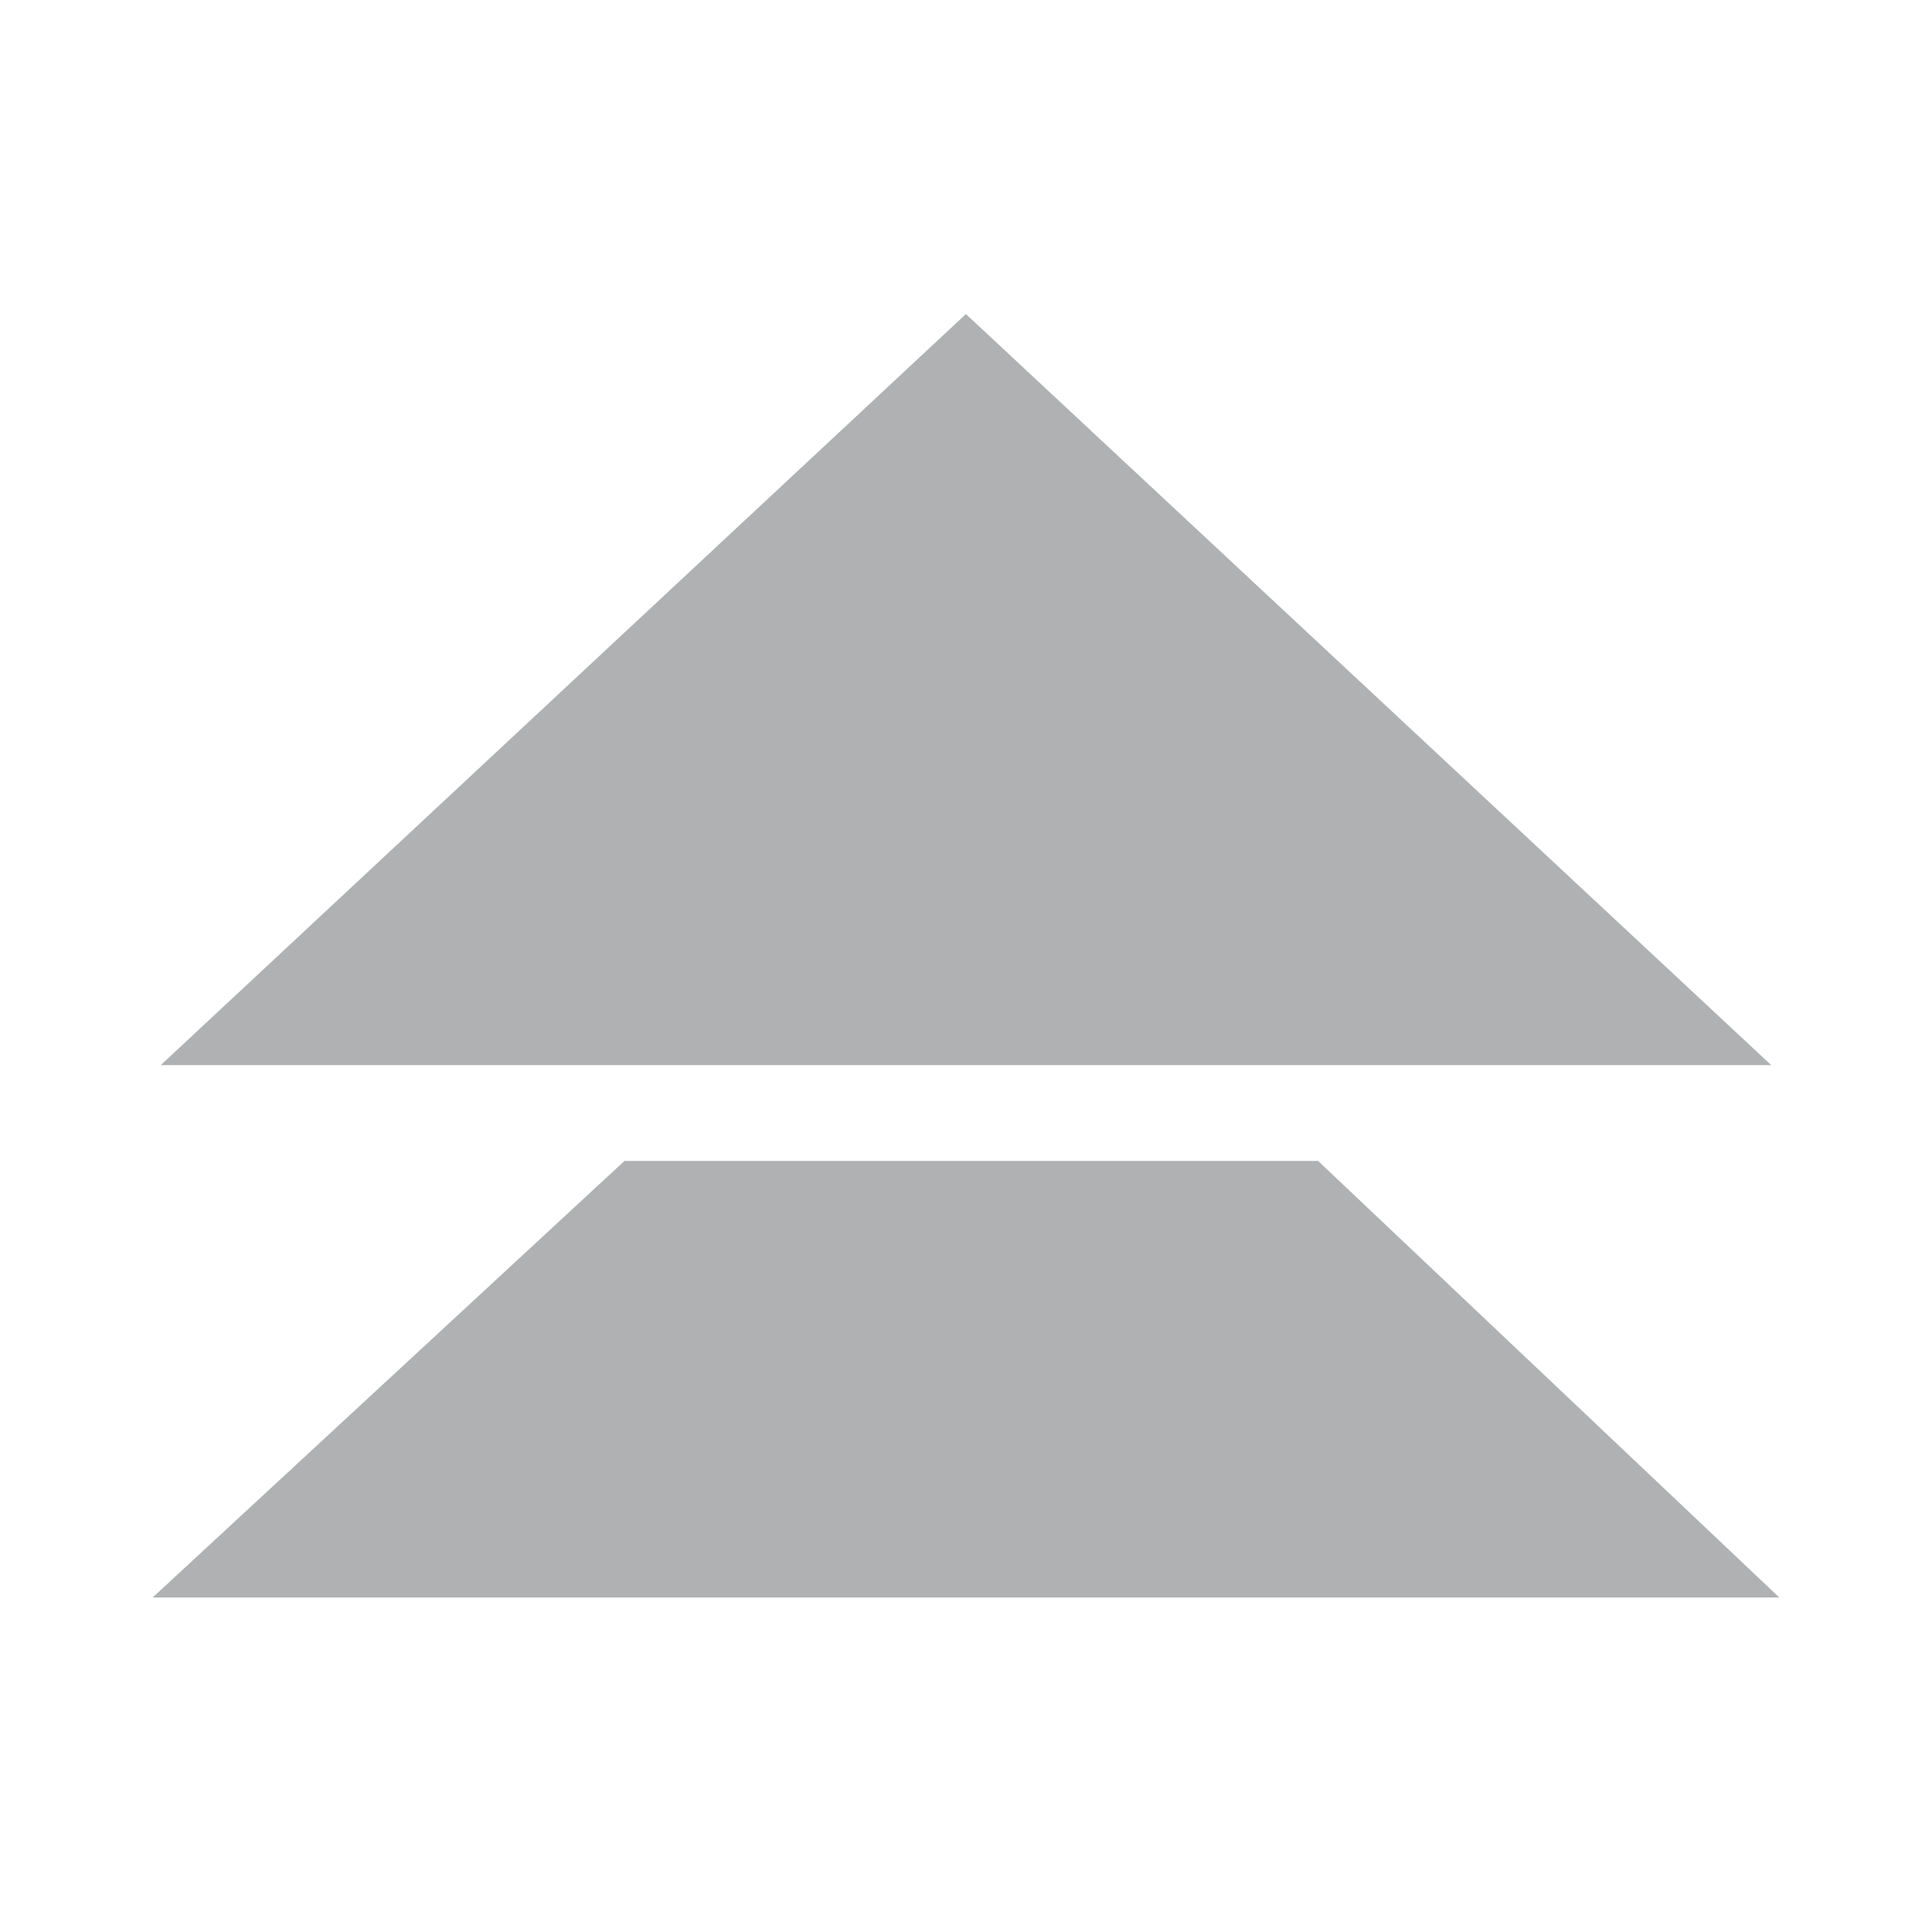
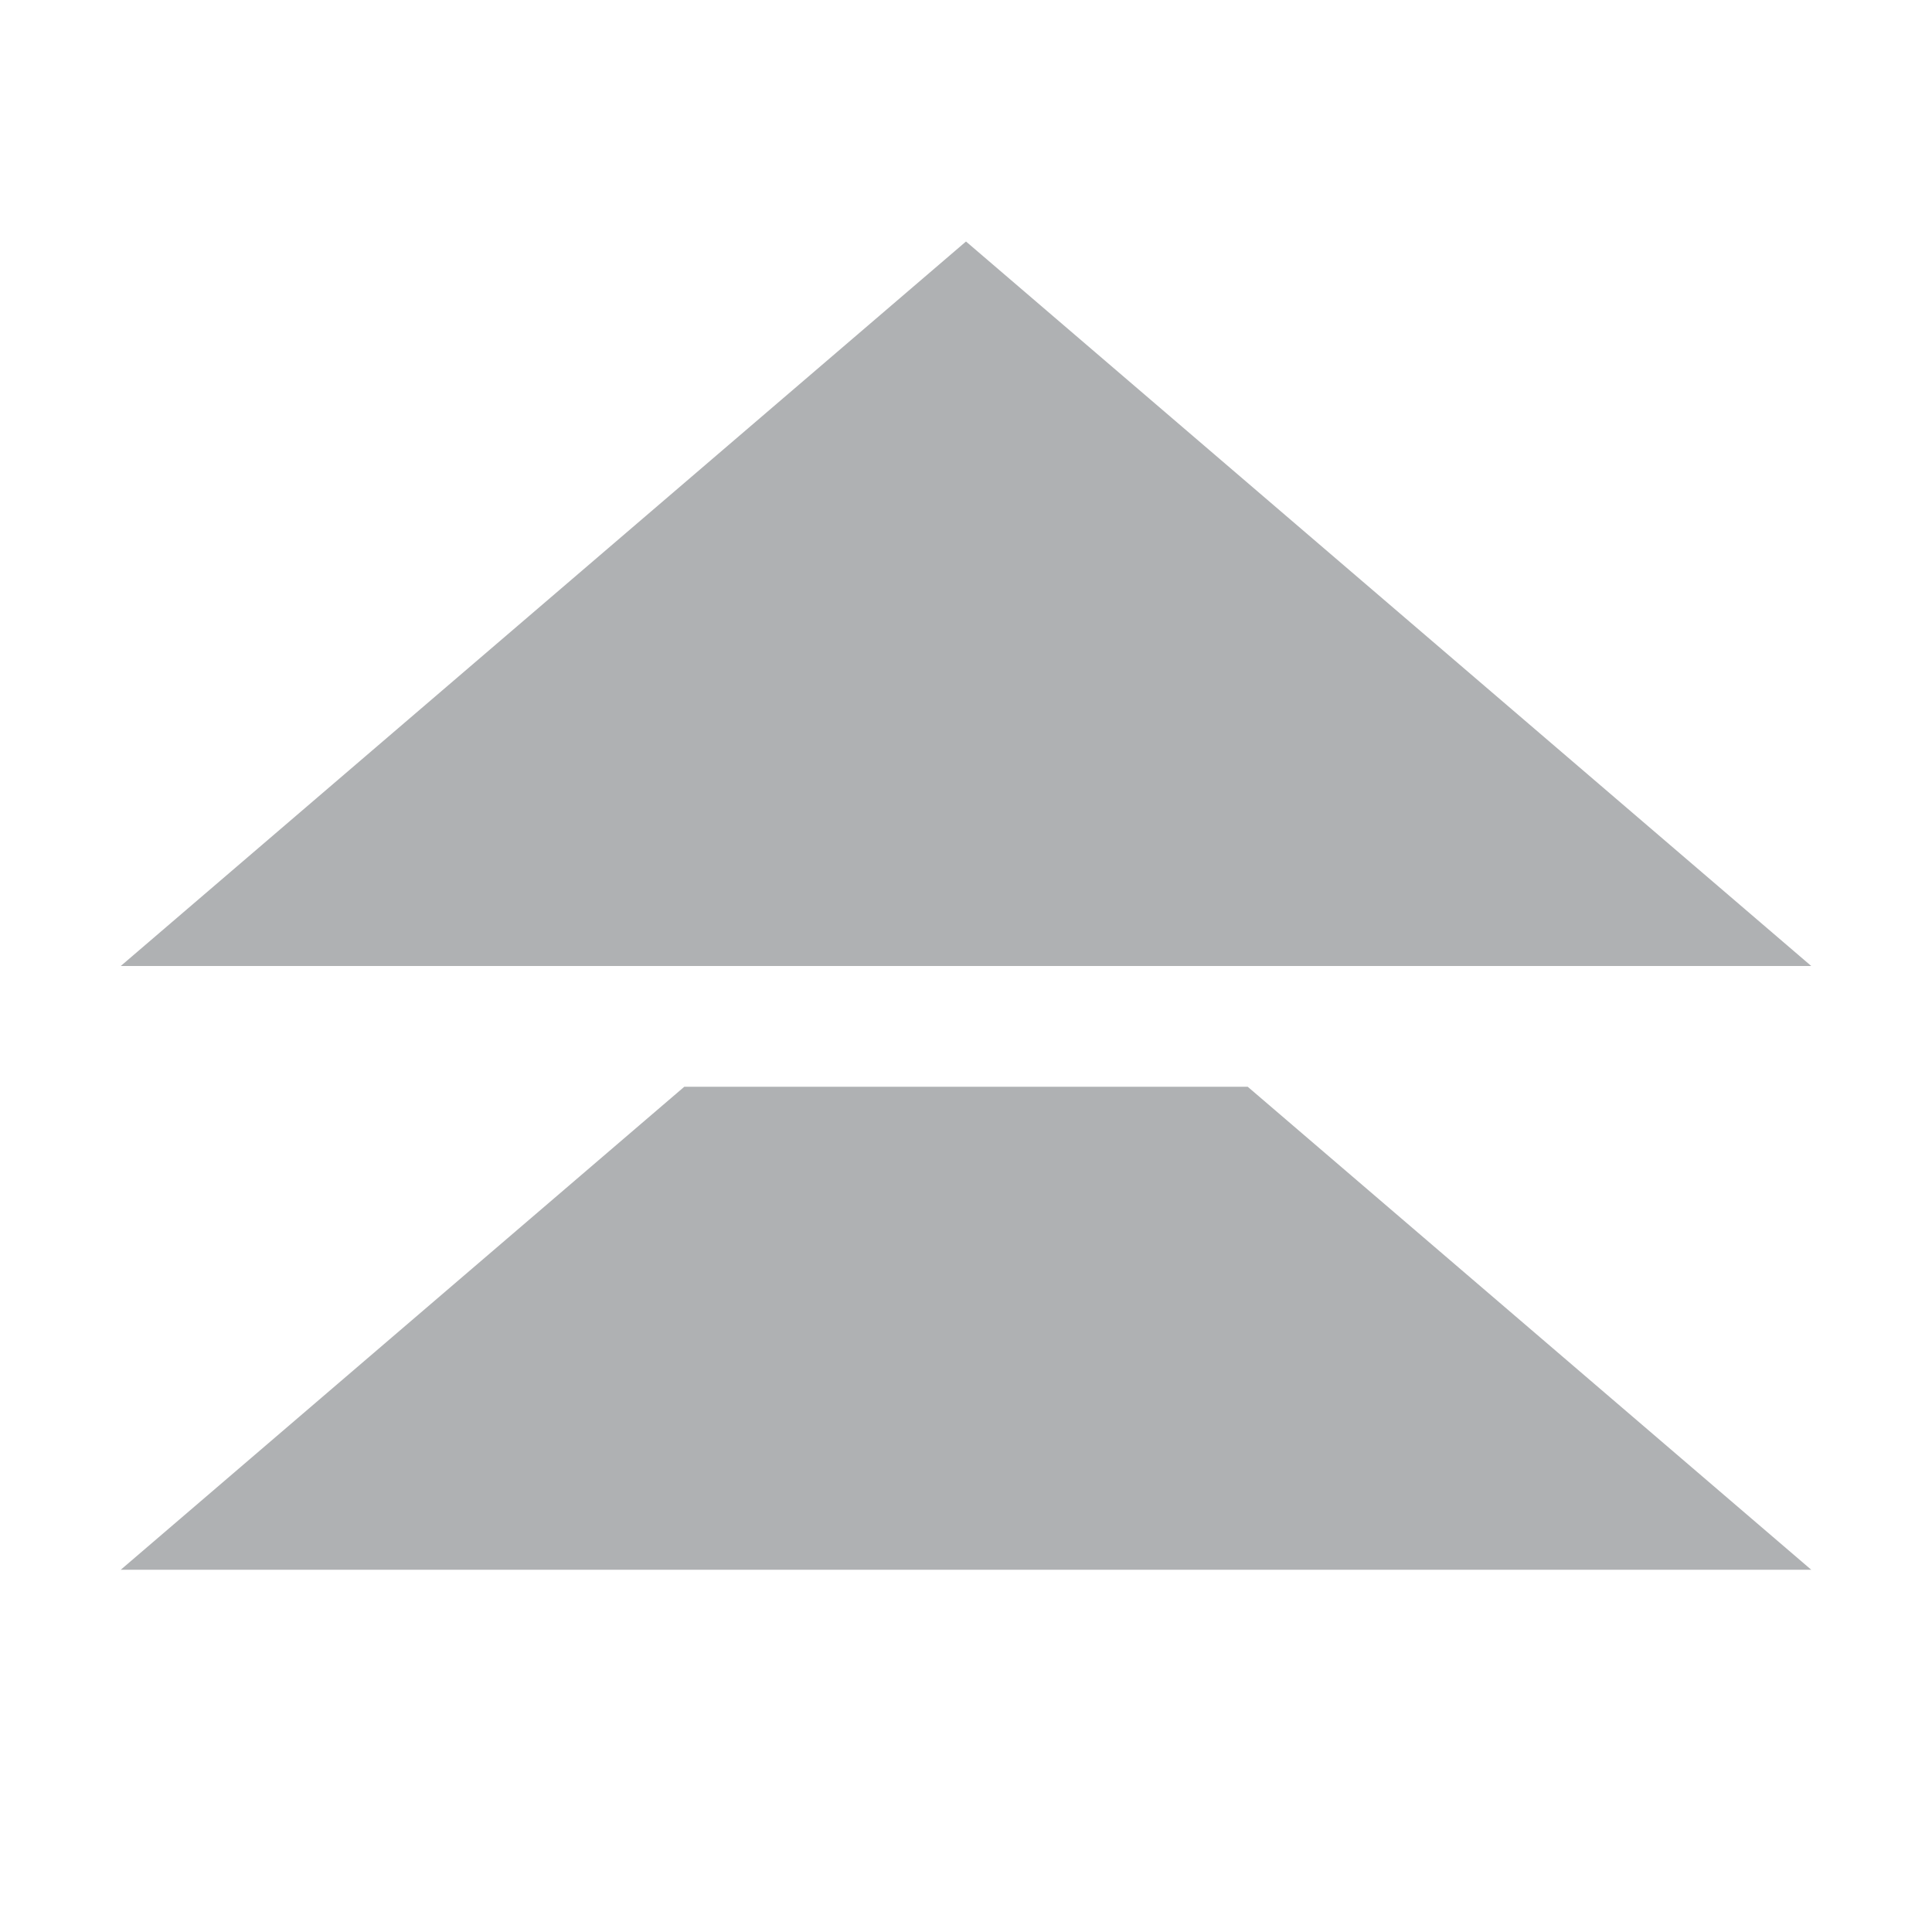
- <svg xmlns="http://www.w3.org/2000/svg" width="16px" height="16px" viewBox="0 0 16 16" version="1.1" id="SVGRoot">
-   <defs id="defs815" />
-   <g id="layer1">
-     <path style="fill:#afb1b3;fill-opacity:1;stroke:#afb1b3;stroke-width:1.05;stroke-opacity:1" id="path5171" d="m 13.673,8.35 -11.371,0 5.685,-9.847 z" transform="matrix(1.011179,0,0,0.5445711,-0.07690511,3.987825)" />
-     <path style="fill:#afb1b3;fill-opacity:1;stroke:#afb1b3;stroke-width:0.779;stroke-opacity:1" d="M 13.757,12.84 H 2.259 l 3.065,-2.836 c 1.812,0 3.625,0 5.437,0 z" id="path5171-7" />
-   </g>
+ <svg xmlns="http://www.w3.org/2000/svg" width="16" height="16" viewBox="0 0 16 16" fill="none">
+   <path d="M8 2L15 8H1L8 2Z" fill="#AFB1B3" />
+   <path fill-rule="evenodd" clip-rule="evenodd" d="M5.667 9L1 13H15L10.333 9H5.667Z" fill="#AFB1B3" />
</svg>
